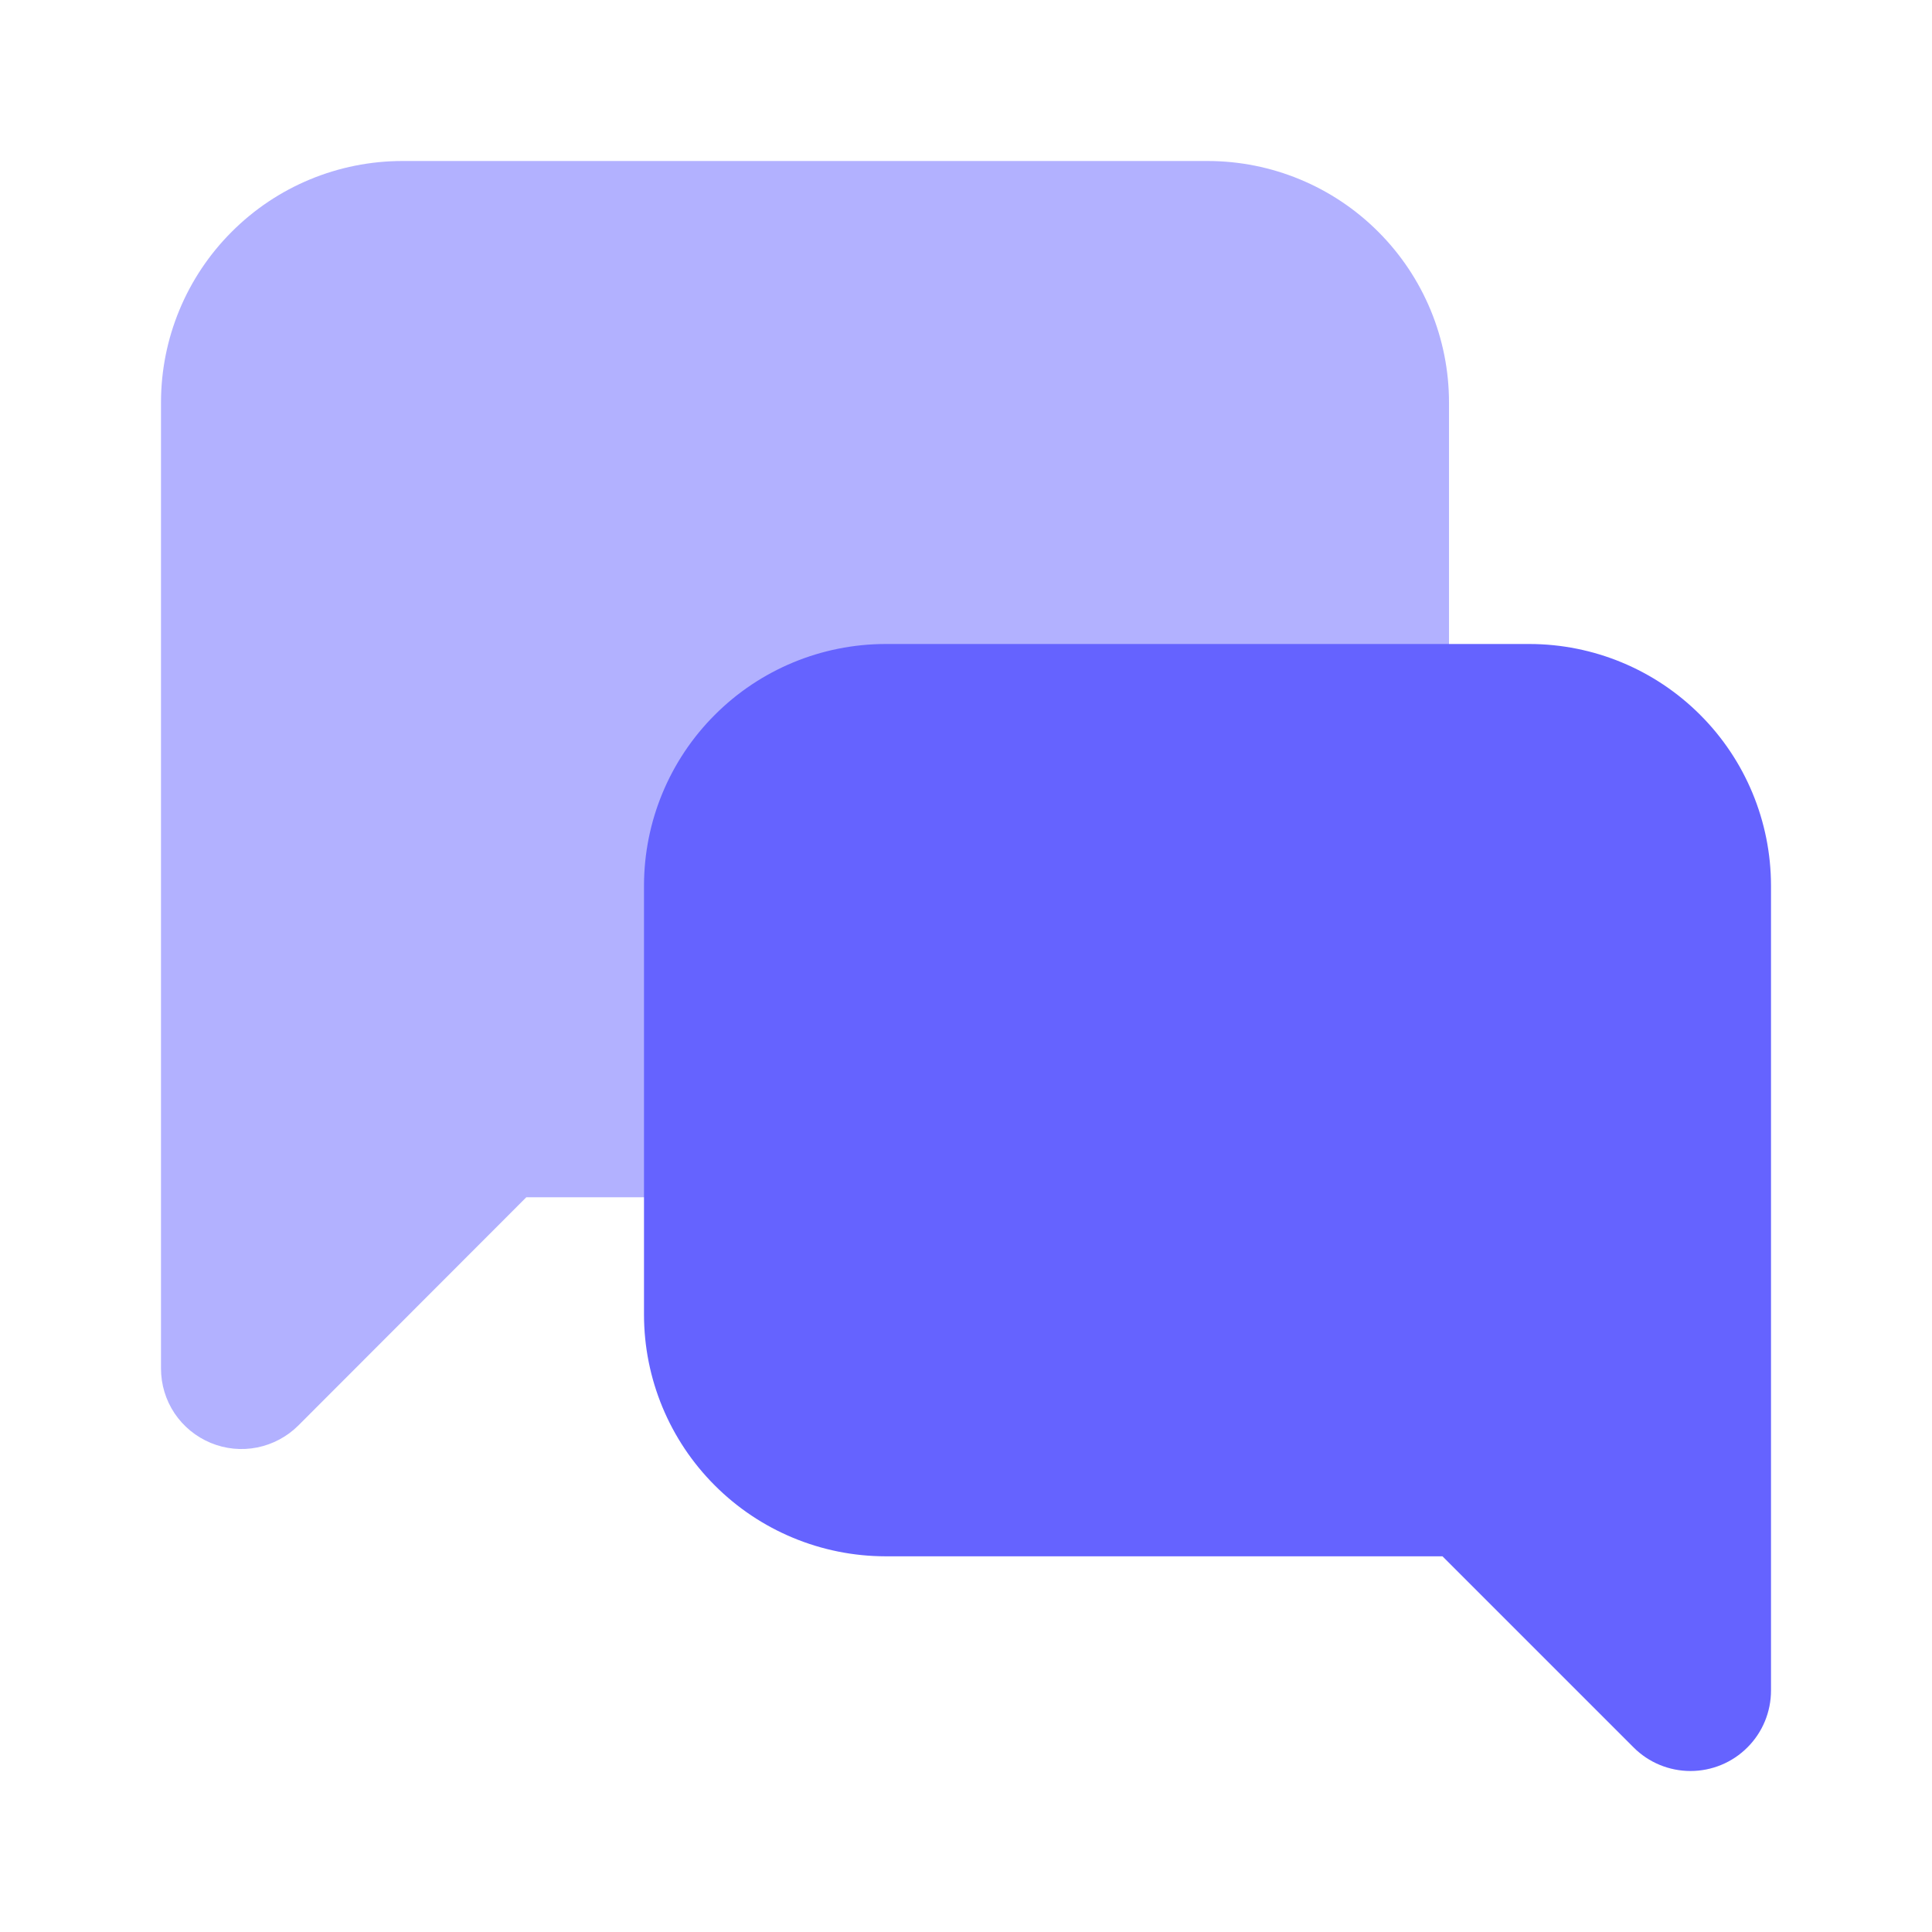
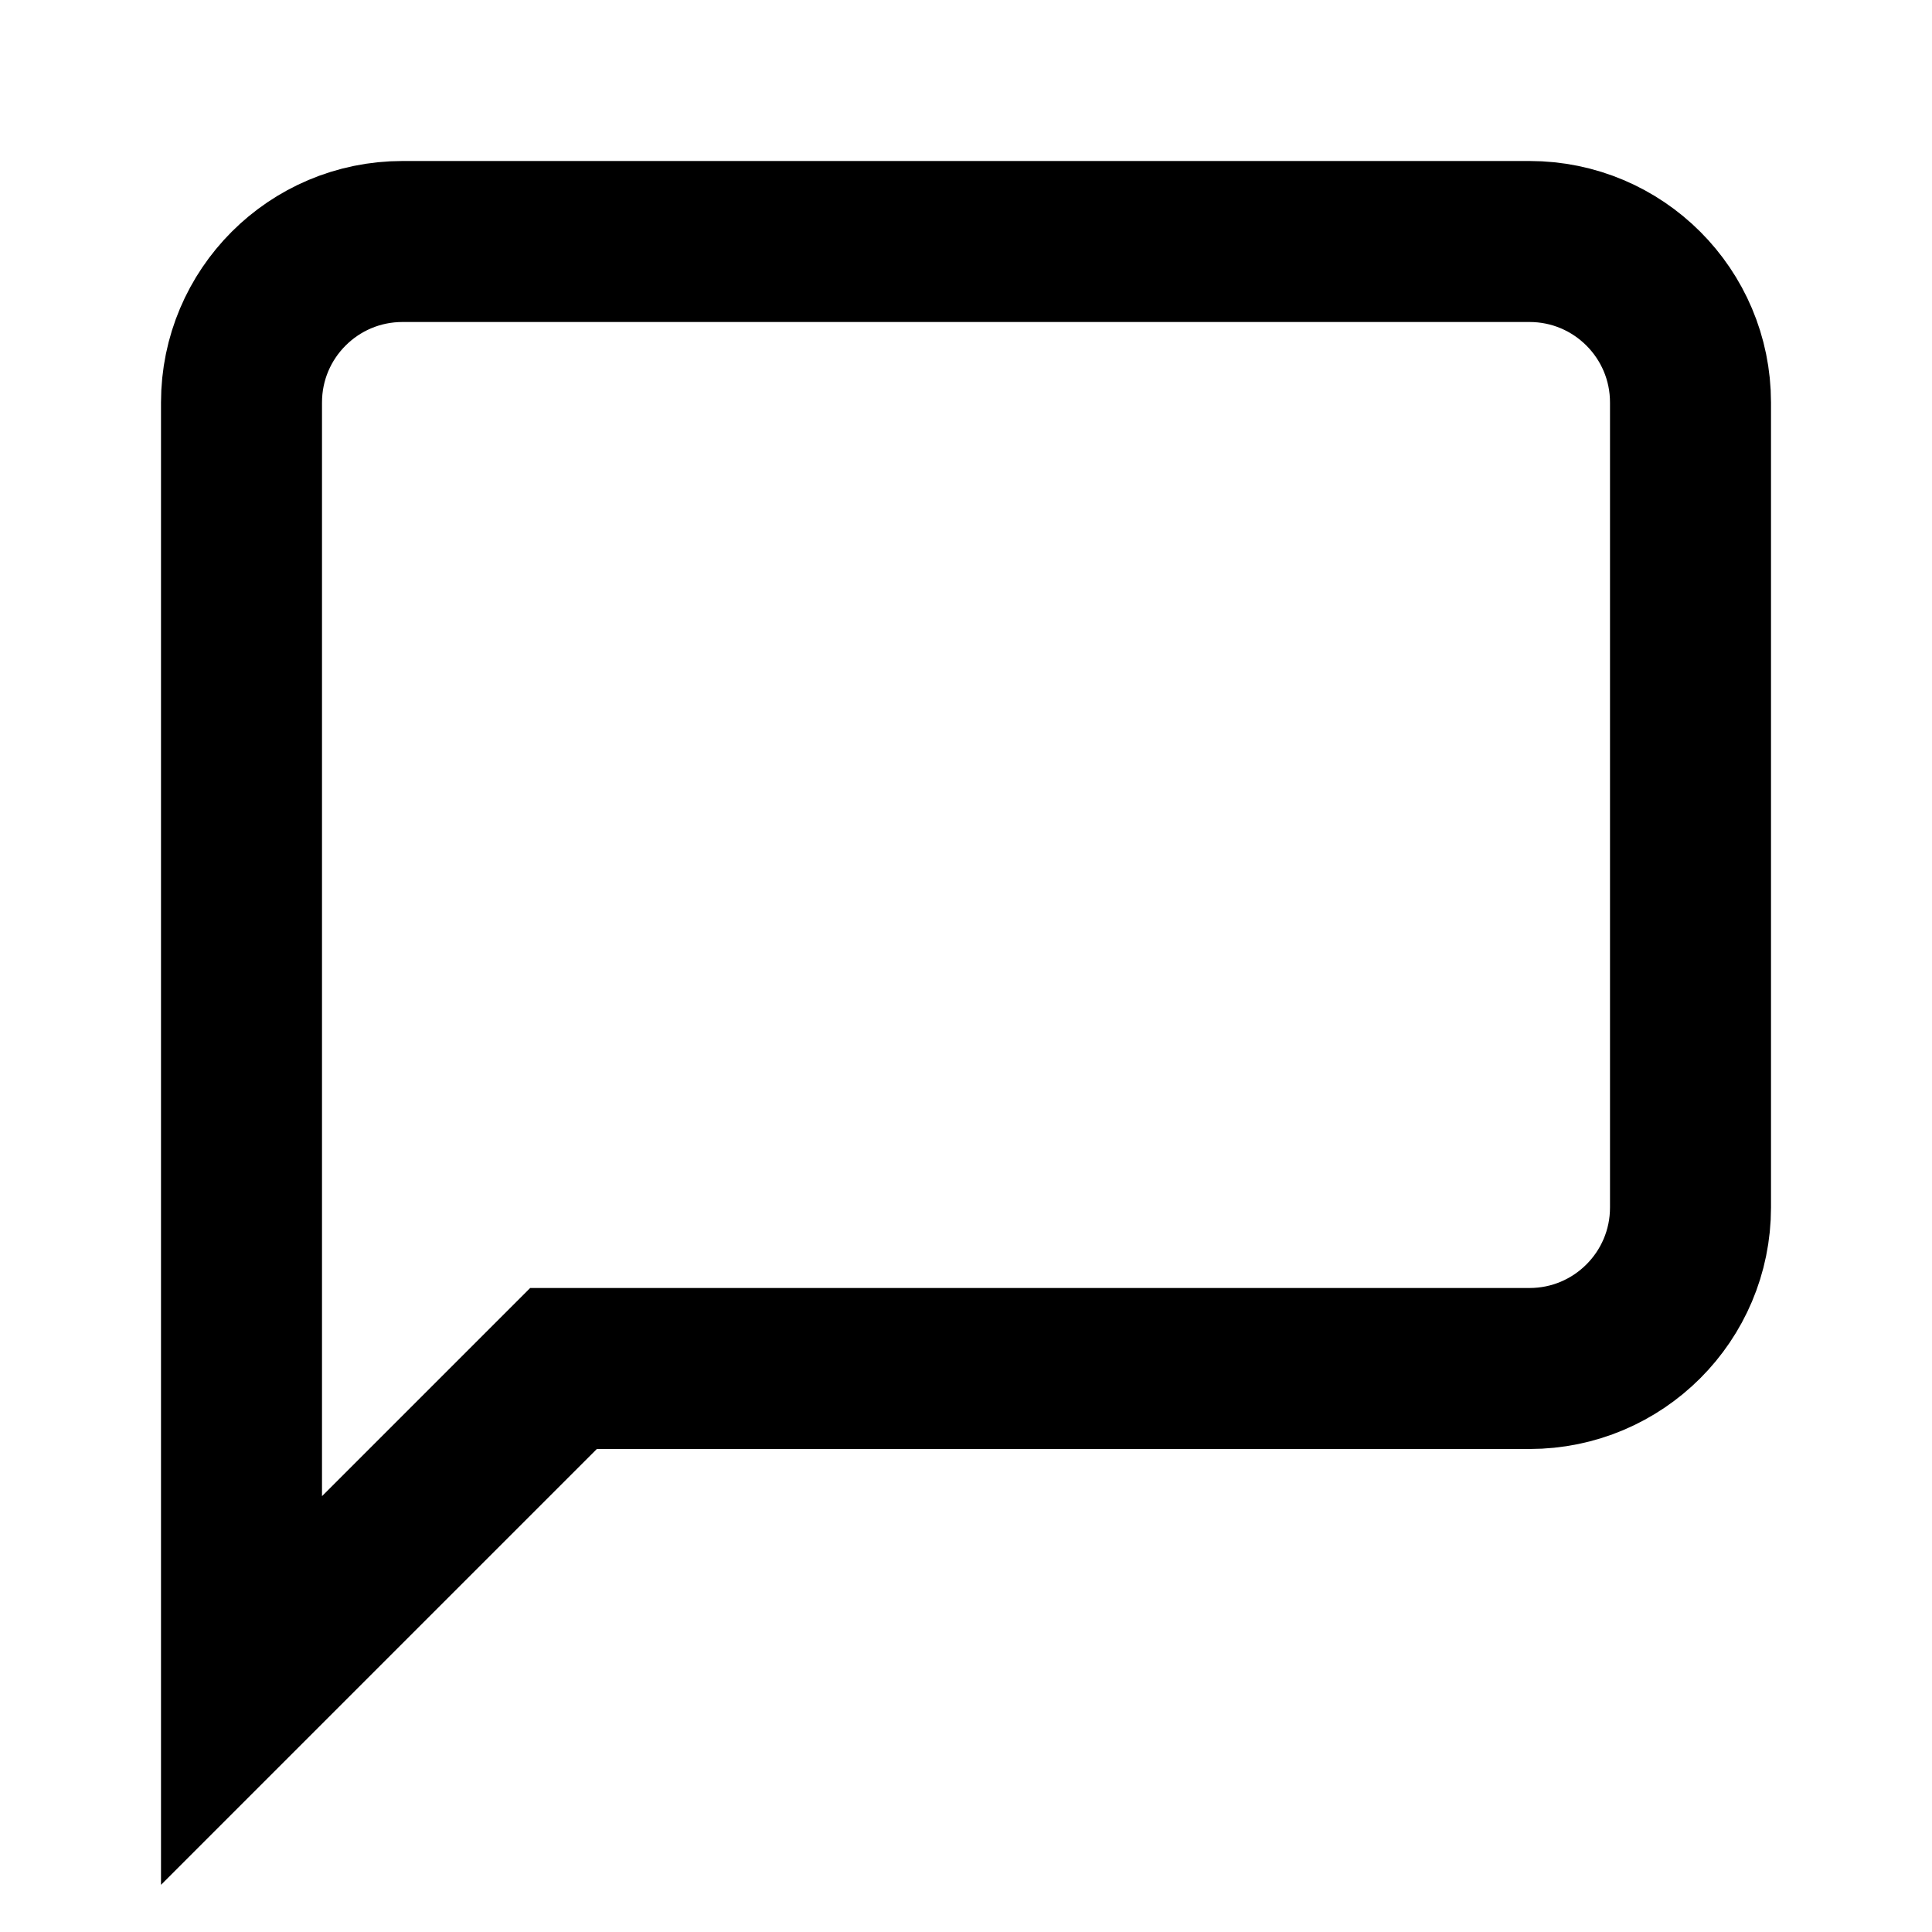
- <svg xmlns="http://www.w3.org/2000/svg" width="24" height="24" viewBox="0 0 24 24" fill="none">
-   <path d="M2.617 17.924C2.434 17.848 2.278 17.72 2.168 17.556C2.058 17.391 2 17.198 2 17V5C2 4.204 2.316 3.441 2.879 2.879C3.441 2.316 4.204 2 5 2H15C15.796 2 16.559 2.316 17.121 2.879C17.684 3.441 18 4.204 18 5V11.873C18 12.669 17.684 13.432 17.121 13.994C16.559 14.557 15.796 14.873 15 14.873H6.538L3.707 17.707C3.567 17.847 3.389 17.942 3.195 17.981C3.001 18.02 2.8 18 2.617 17.924Z" fill="#B2B1FF" />
-   <path d="M21 22C20.735 22 20.48 21.895 20.293 21.707L17.919 19.333H11C10.205 19.332 9.442 19.016 8.88 18.453C8.317 17.891 8.001 17.128 8 16.333V11C8.001 10.205 8.317 9.442 8.88 8.88C9.442 8.317 10.205 8.001 11 8H19C19.795 8.001 20.558 8.317 21.12 8.88C21.683 9.442 21.999 10.205 22 11V21C22 21.265 21.895 21.52 21.707 21.707C21.52 21.895 21.265 22 21 22Z" fill="#6563FF" />
+ <svg xmlns="http://www.w3.org/2000/svg" width="24" height="24" viewBox="0 0 24 24" fill="none" stroke="currentColor" stroke-width="2">
+   <path d="M21 15a2 2 0 0 1-2 2H7l-4 4V5a2 2 0 0 1 2-2h14a2 2 0 0 1 2 2z" />
</svg>
